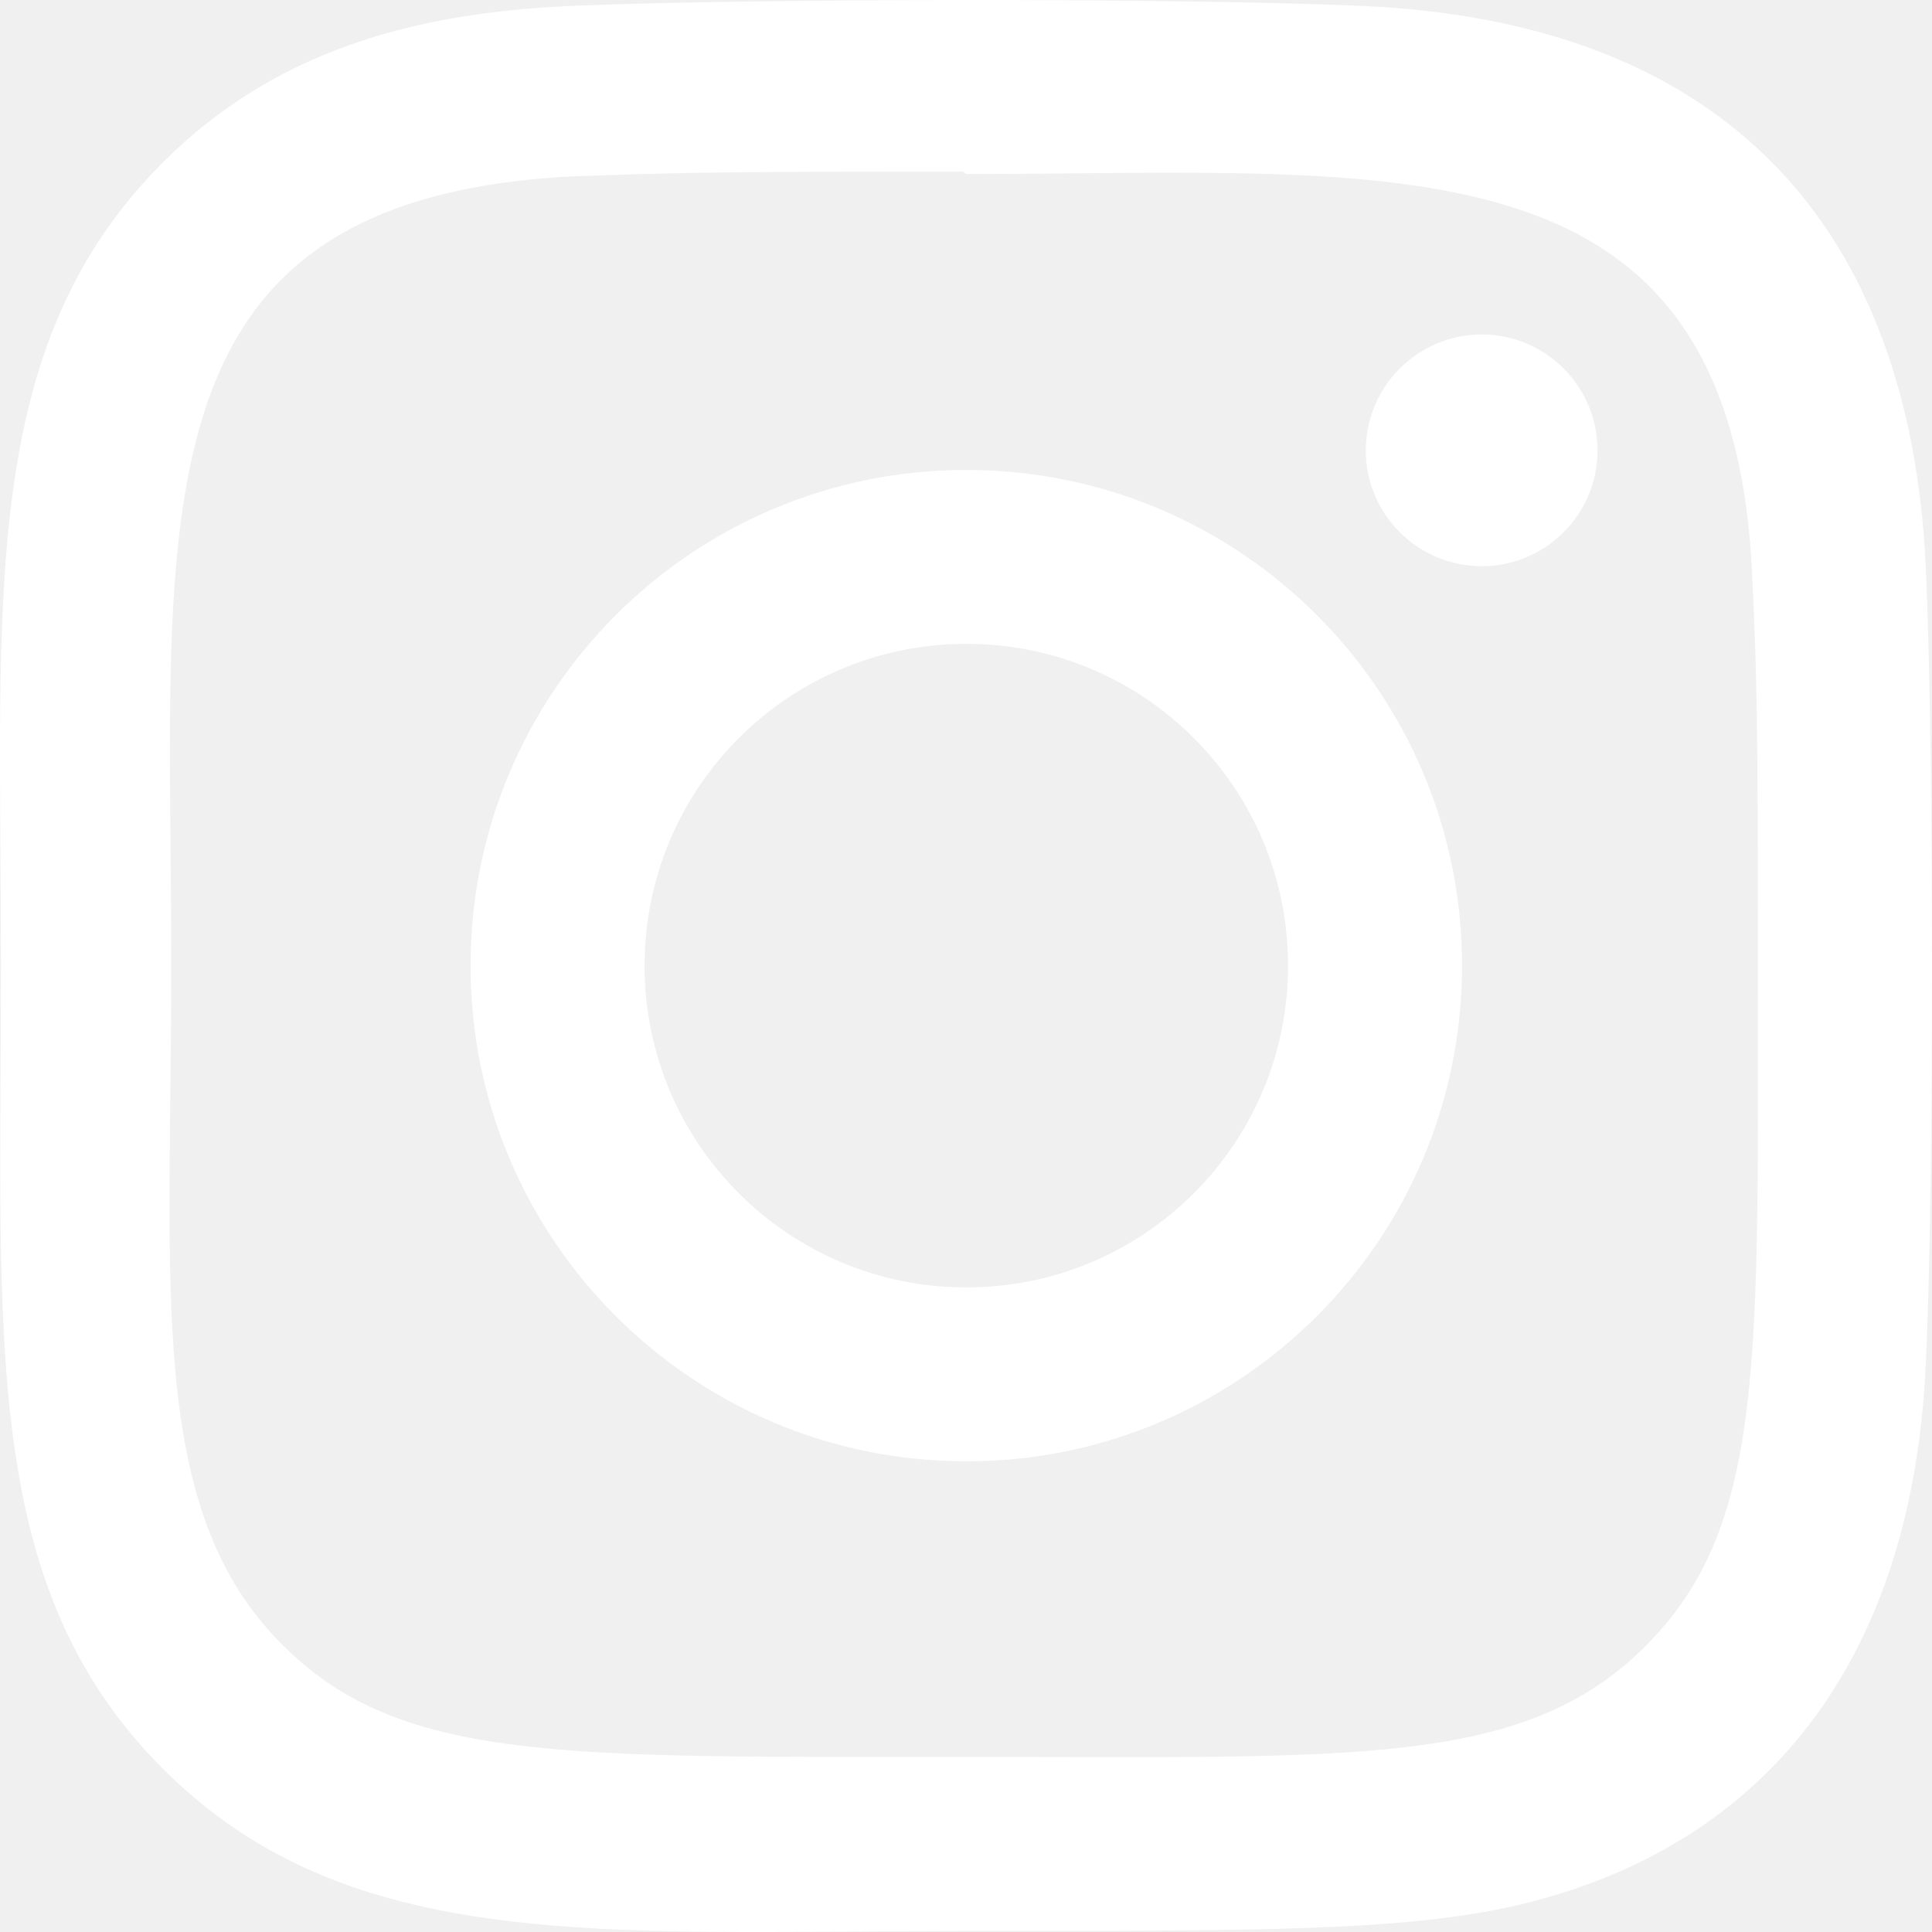
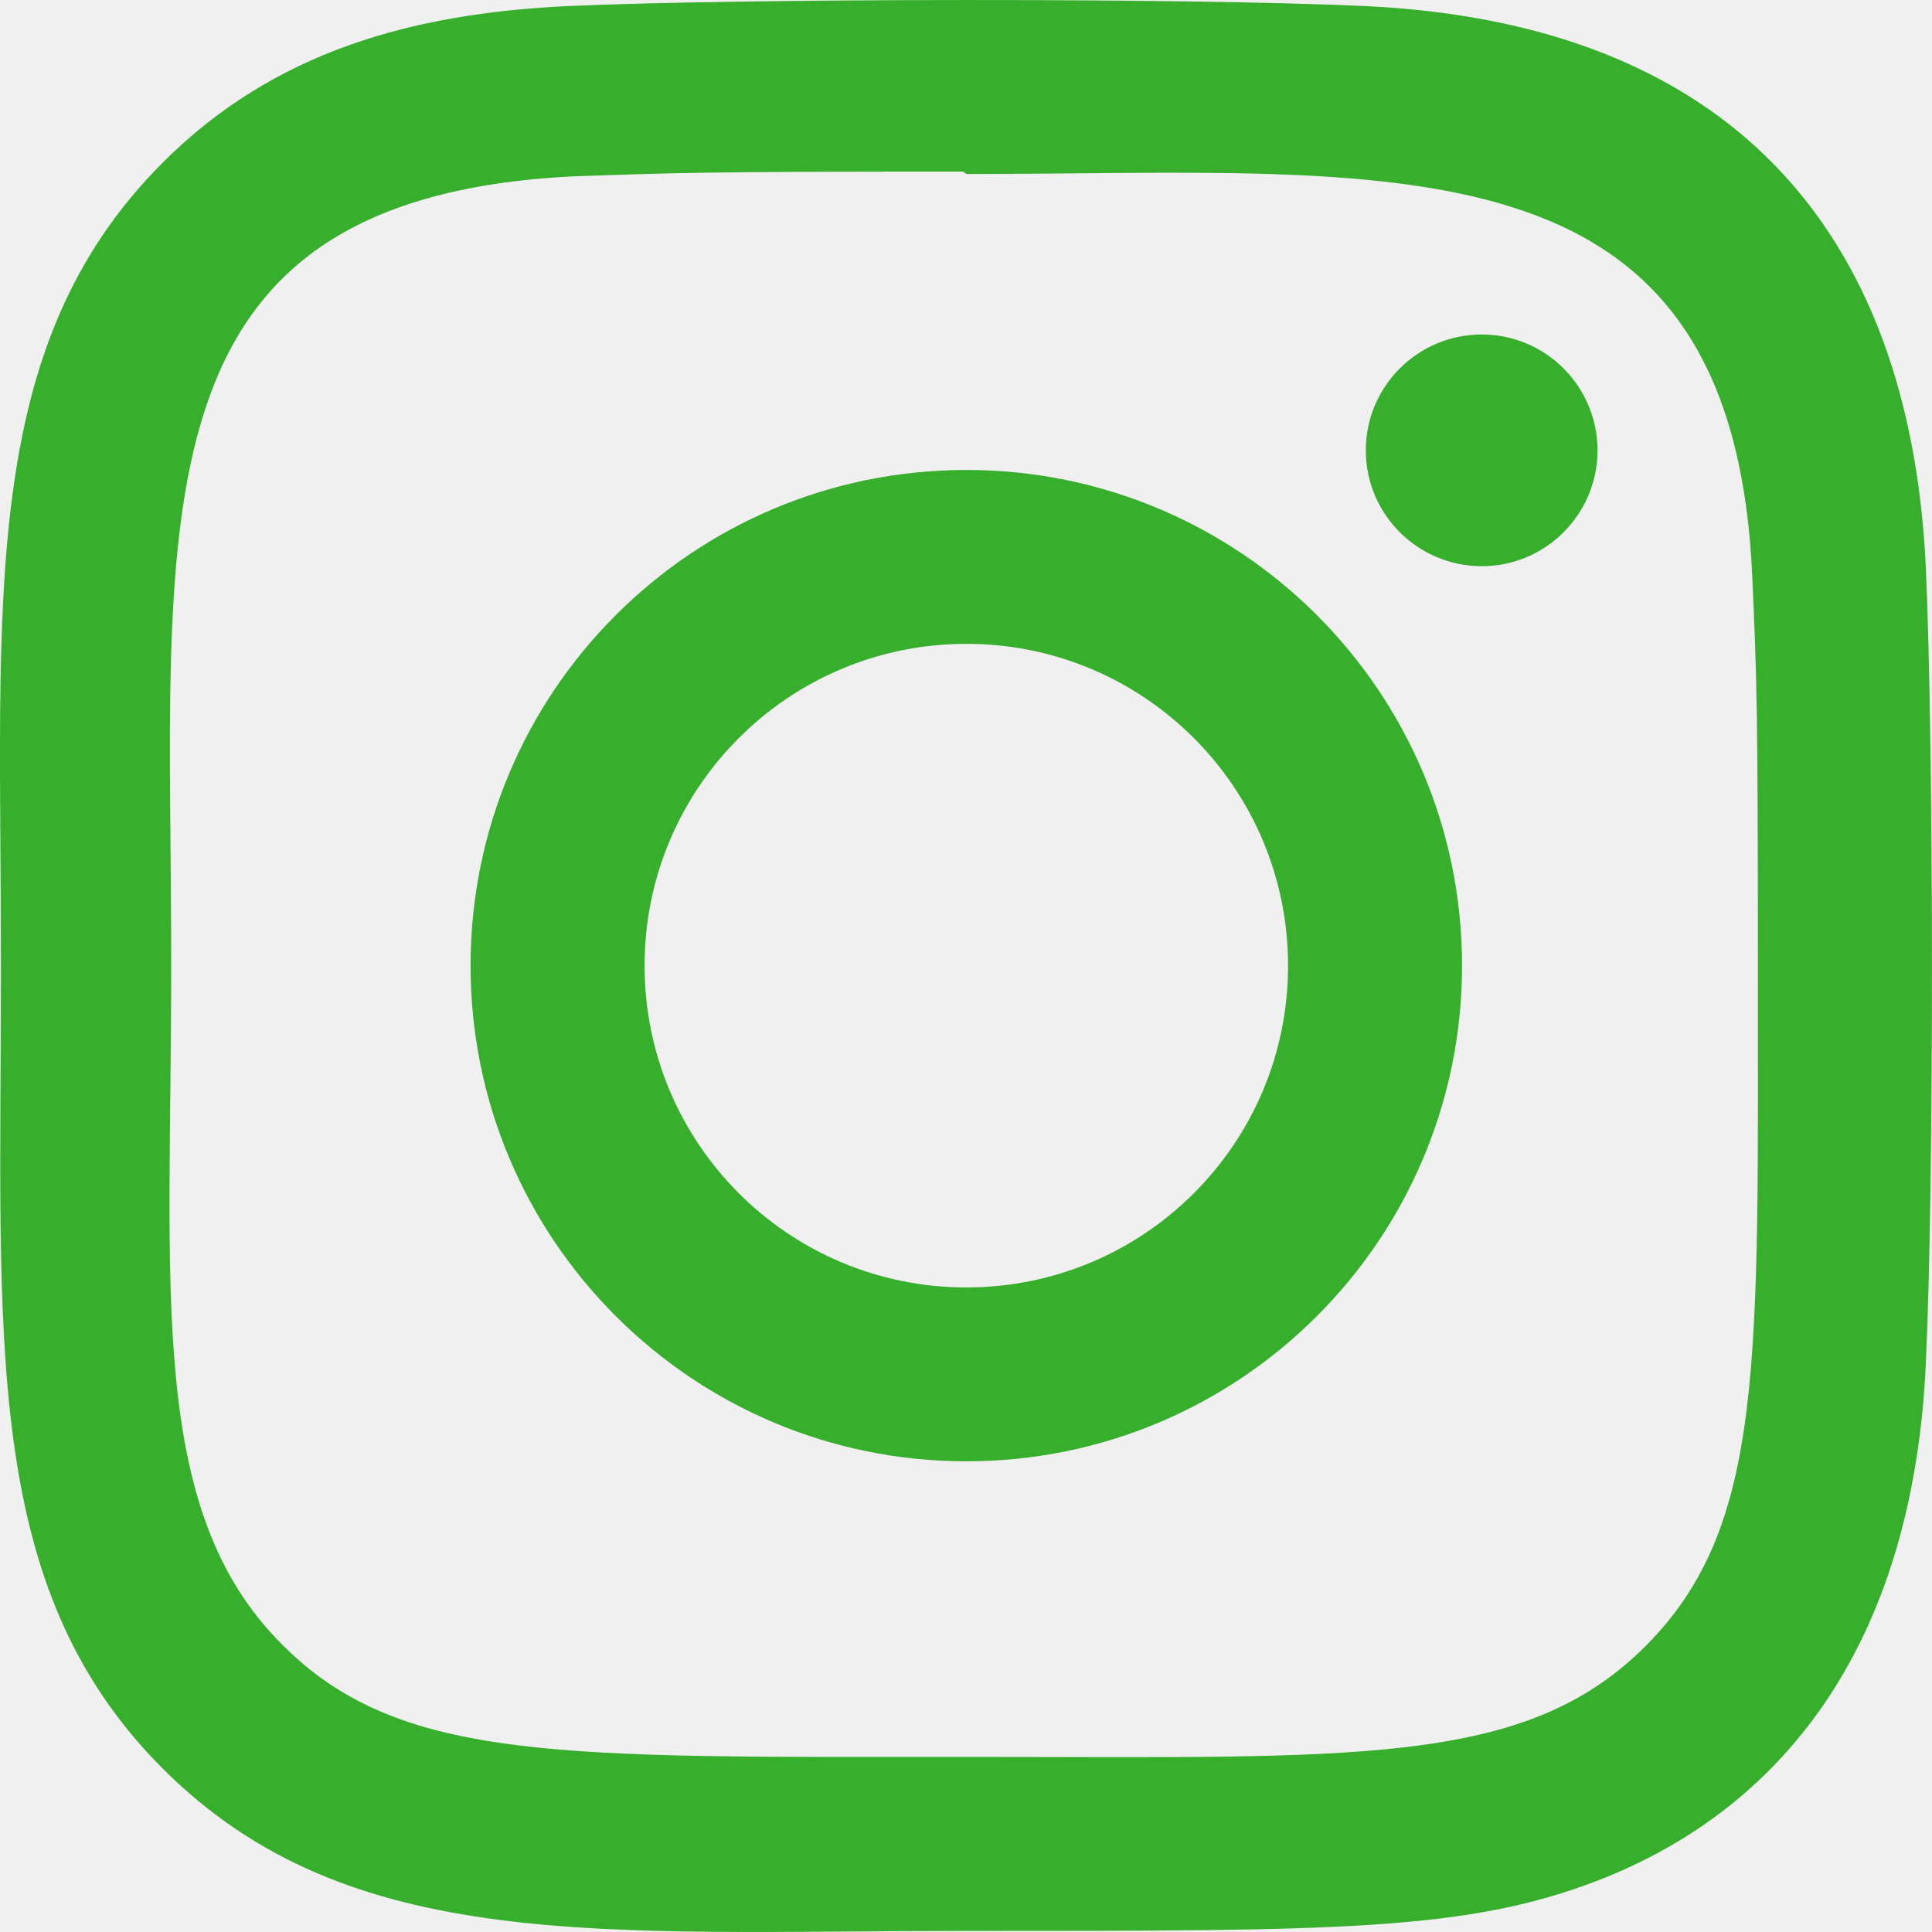
<svg xmlns="http://www.w3.org/2000/svg" width="16" height="16" viewBox="0 0 16 16" fill="none">
-   <path d="M8.003 3.892C5.734 3.892 3.897 5.73 3.897 7.997C3.897 10.265 5.736 12.102 8.003 12.102C10.271 12.102 12.108 10.264 12.108 7.997C12.108 5.728 10.269 3.892 8.003 3.892V3.892ZM8.003 10.662C6.53 10.662 5.338 9.469 5.338 7.997C5.338 6.525 6.531 5.332 8.003 5.332C9.475 5.332 10.667 6.525 10.667 7.997C10.668 9.469 9.475 10.662 8.003 10.662V10.662Z" fill="white" />
-   <path d="M11.299 0.05C9.827 -0.018 6.181 -0.015 4.707 0.05C3.413 0.111 2.271 0.424 1.35 1.344C-0.189 2.883 0.008 4.956 0.008 7.997C0.008 11.109 -0.165 13.134 1.35 14.649C2.895 16.193 4.998 15.991 8.003 15.991C11.085 15.991 12.149 15.993 13.239 15.571C14.721 14.996 15.84 13.671 15.949 11.292C16.018 9.819 16.015 6.174 15.949 4.701C15.817 1.892 14.31 0.189 11.299 0.05V0.05ZM13.629 13.631C12.62 14.64 11.221 14.55 7.983 14.55C4.65 14.55 3.313 14.599 2.338 13.621C1.215 12.503 1.418 10.708 1.418 7.986C1.418 4.303 1.04 1.65 4.737 1.461C5.586 1.431 5.836 1.421 7.974 1.421L8.004 1.441C11.557 1.441 14.344 1.069 14.511 4.765C14.549 5.608 14.558 5.861 14.558 7.996C14.557 11.291 14.62 12.635 13.629 13.631V13.631Z" fill="white" />
-   <path d="M12.271 4.689C12.8 4.689 13.23 4.259 13.23 3.73C13.23 3.2 12.8 2.77 12.271 2.77C11.741 2.77 11.311 3.2 11.311 3.73C11.311 4.259 11.741 4.689 12.271 4.689Z" fill="white" />
+   <path d="M8.003 3.892C5.734 3.892 3.897 5.73 3.897 7.997C3.897 10.265 5.736 12.102 8.003 12.102C10.271 12.102 12.108 10.264 12.108 7.997C12.108 5.728 10.269 3.892 8.003 3.892V3.892ZM8.003 10.662C6.53 10.662 5.338 9.469 5.338 7.997C5.338 6.525 6.531 5.332 8.003 5.332C9.475 5.332 10.667 6.525 10.667 7.997C10.668 9.469 9.475 10.662 8.003 10.662V10.662Z" fill="#37AF2D" />
+   <path d="M11.299 0.05C9.827 -0.018 6.181 -0.015 4.707 0.05C3.413 0.111 2.271 0.424 1.35 1.344C-0.189 2.883 0.008 4.956 0.008 7.997C0.008 11.109 -0.165 13.134 1.35 14.649C2.895 16.193 4.998 15.991 8.003 15.991C11.085 15.991 12.149 15.993 13.239 15.571C14.721 14.996 15.84 13.671 15.949 11.292C16.018 9.819 16.015 6.174 15.949 4.701C15.817 1.892 14.31 0.189 11.299 0.05V0.05ZM13.629 13.631C12.62 14.64 11.221 14.55 7.983 14.55C4.65 14.55 3.313 14.599 2.338 13.621C1.215 12.503 1.418 10.708 1.418 7.986C1.418 4.303 1.04 1.65 4.737 1.461C5.586 1.431 5.836 1.421 7.974 1.421L8.004 1.441C11.557 1.441 14.344 1.069 14.511 4.765C14.549 5.608 14.558 5.861 14.558 7.996C14.557 11.291 14.62 12.635 13.629 13.631V13.631Z" fill="#37AF2D" />
+   <path d="M12.271 4.689C12.8 4.689 13.23 4.259 13.23 3.73C13.23 3.2 12.8 2.77 12.271 2.77C11.741 2.77 11.311 3.2 11.311 3.73C11.311 4.259 11.741 4.689 12.271 4.689Z" fill="#37AF2D" />
</svg>
